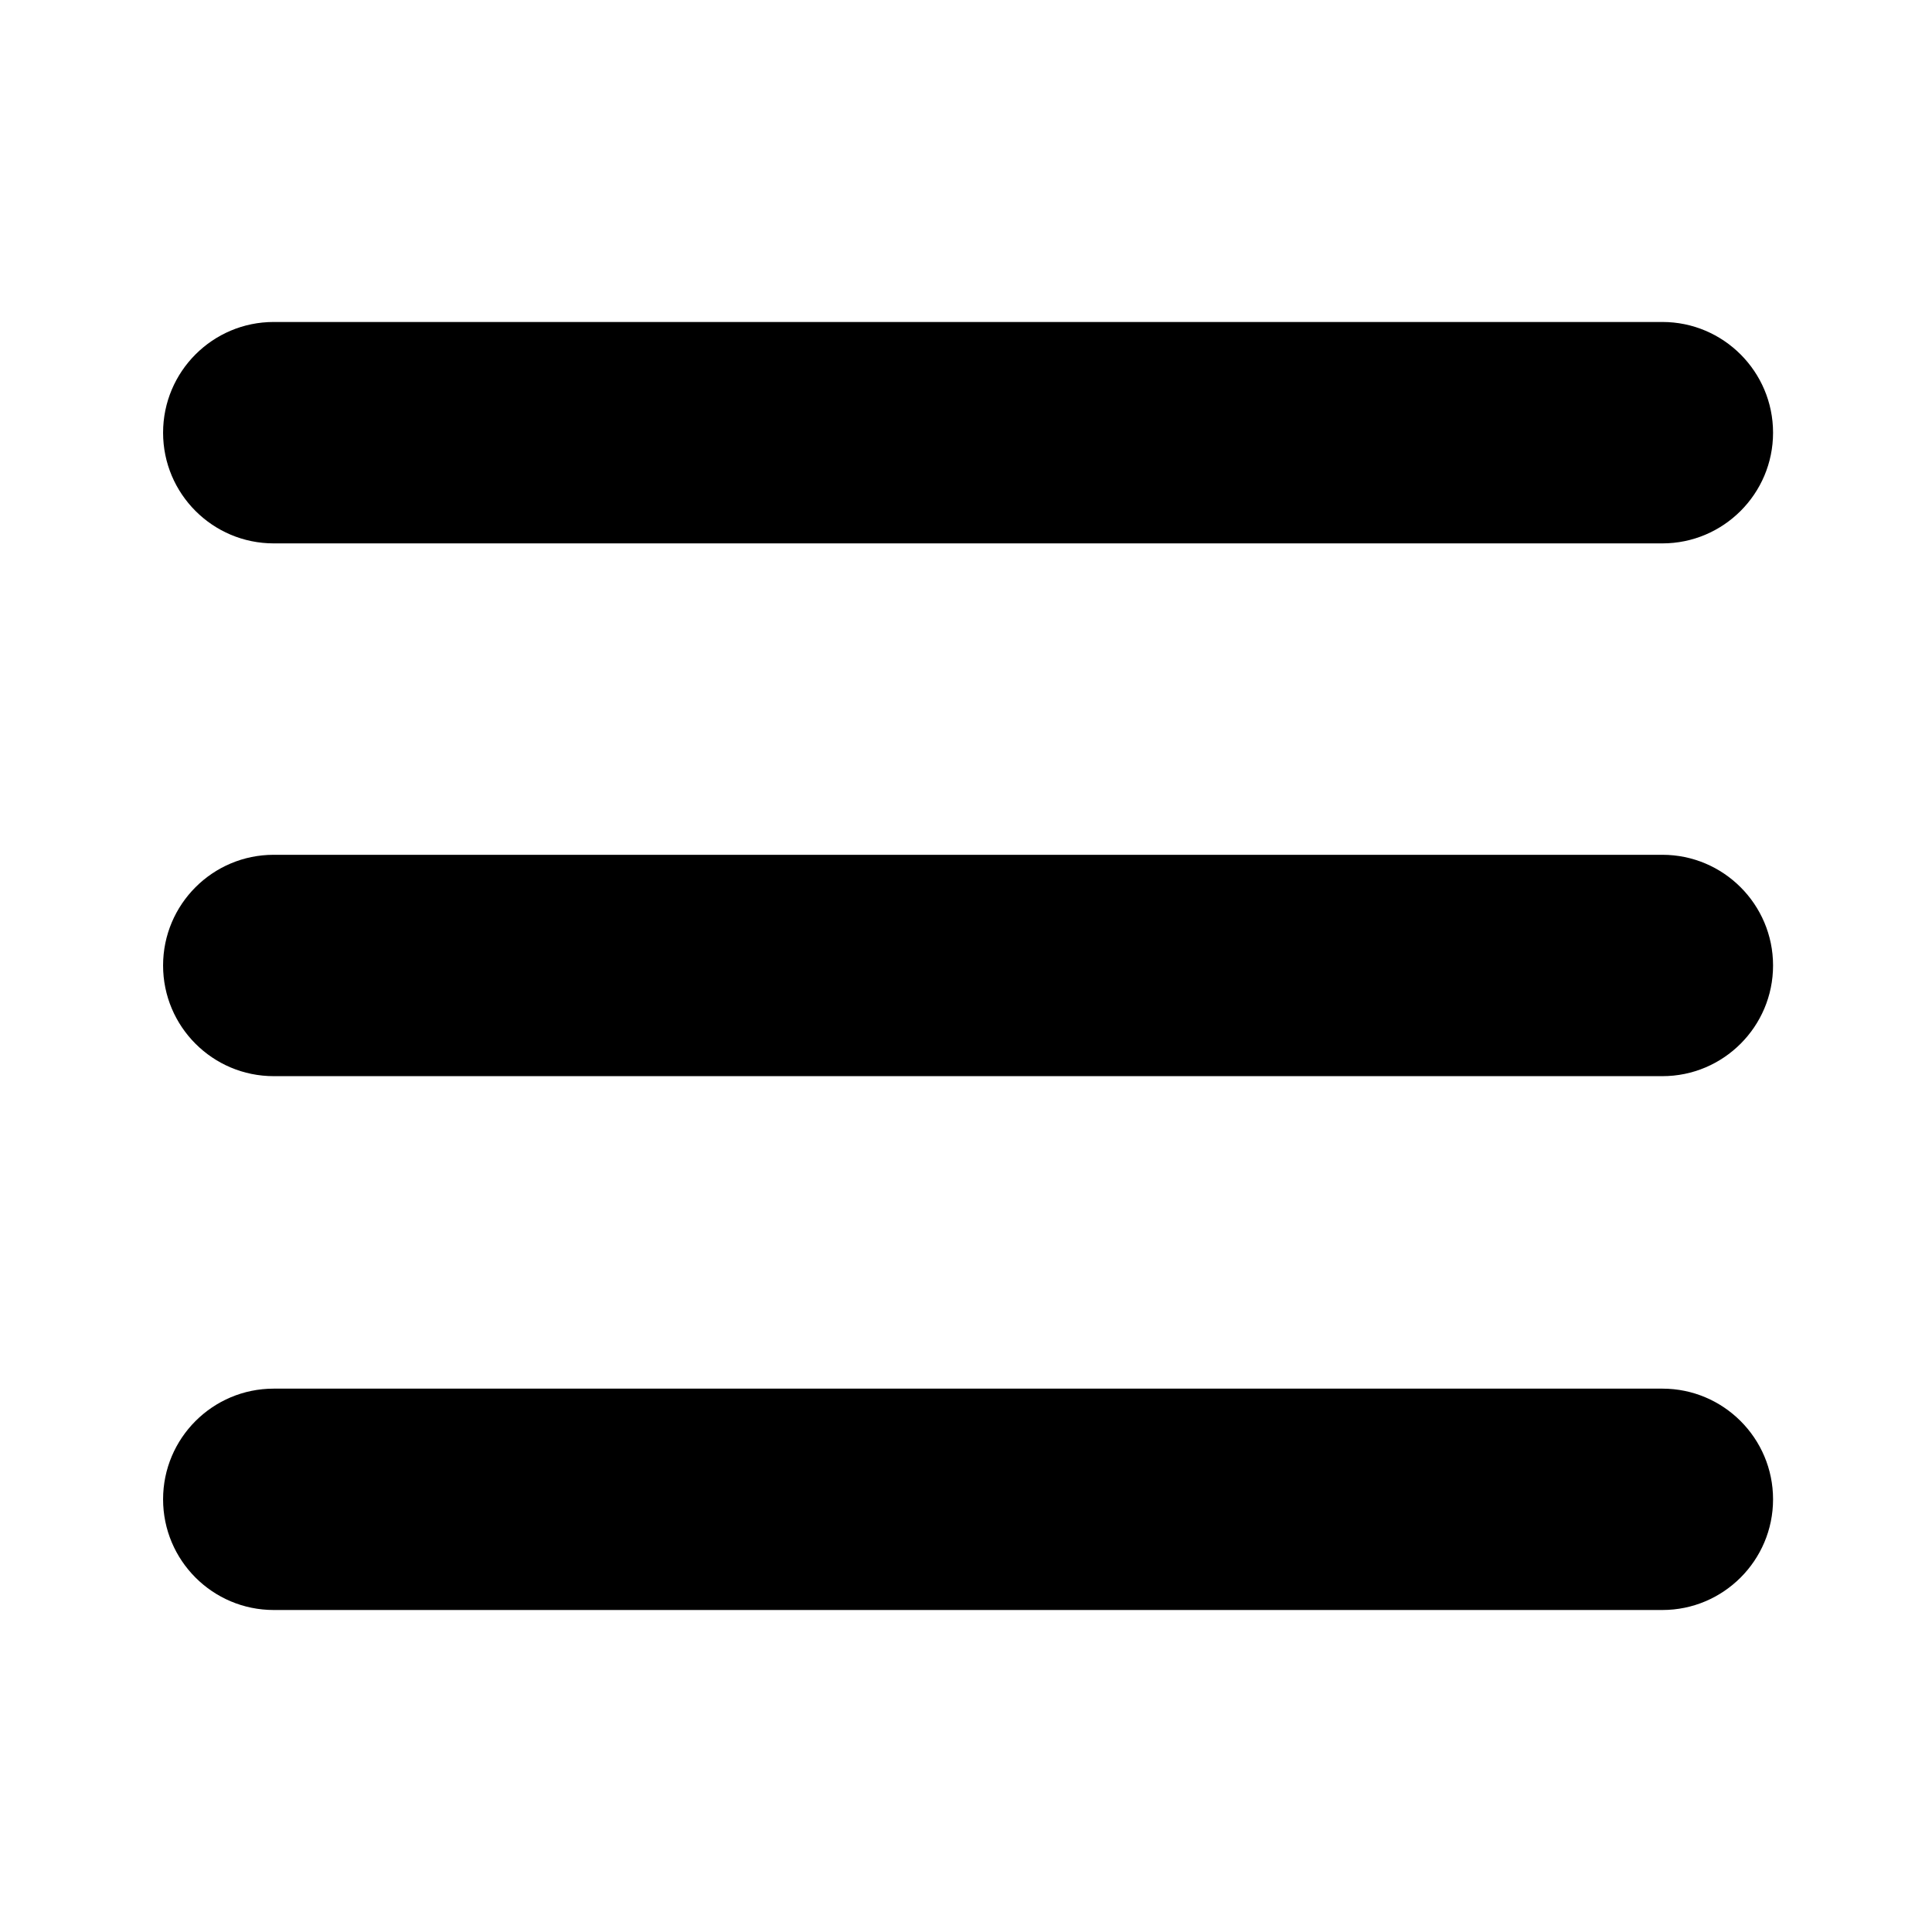
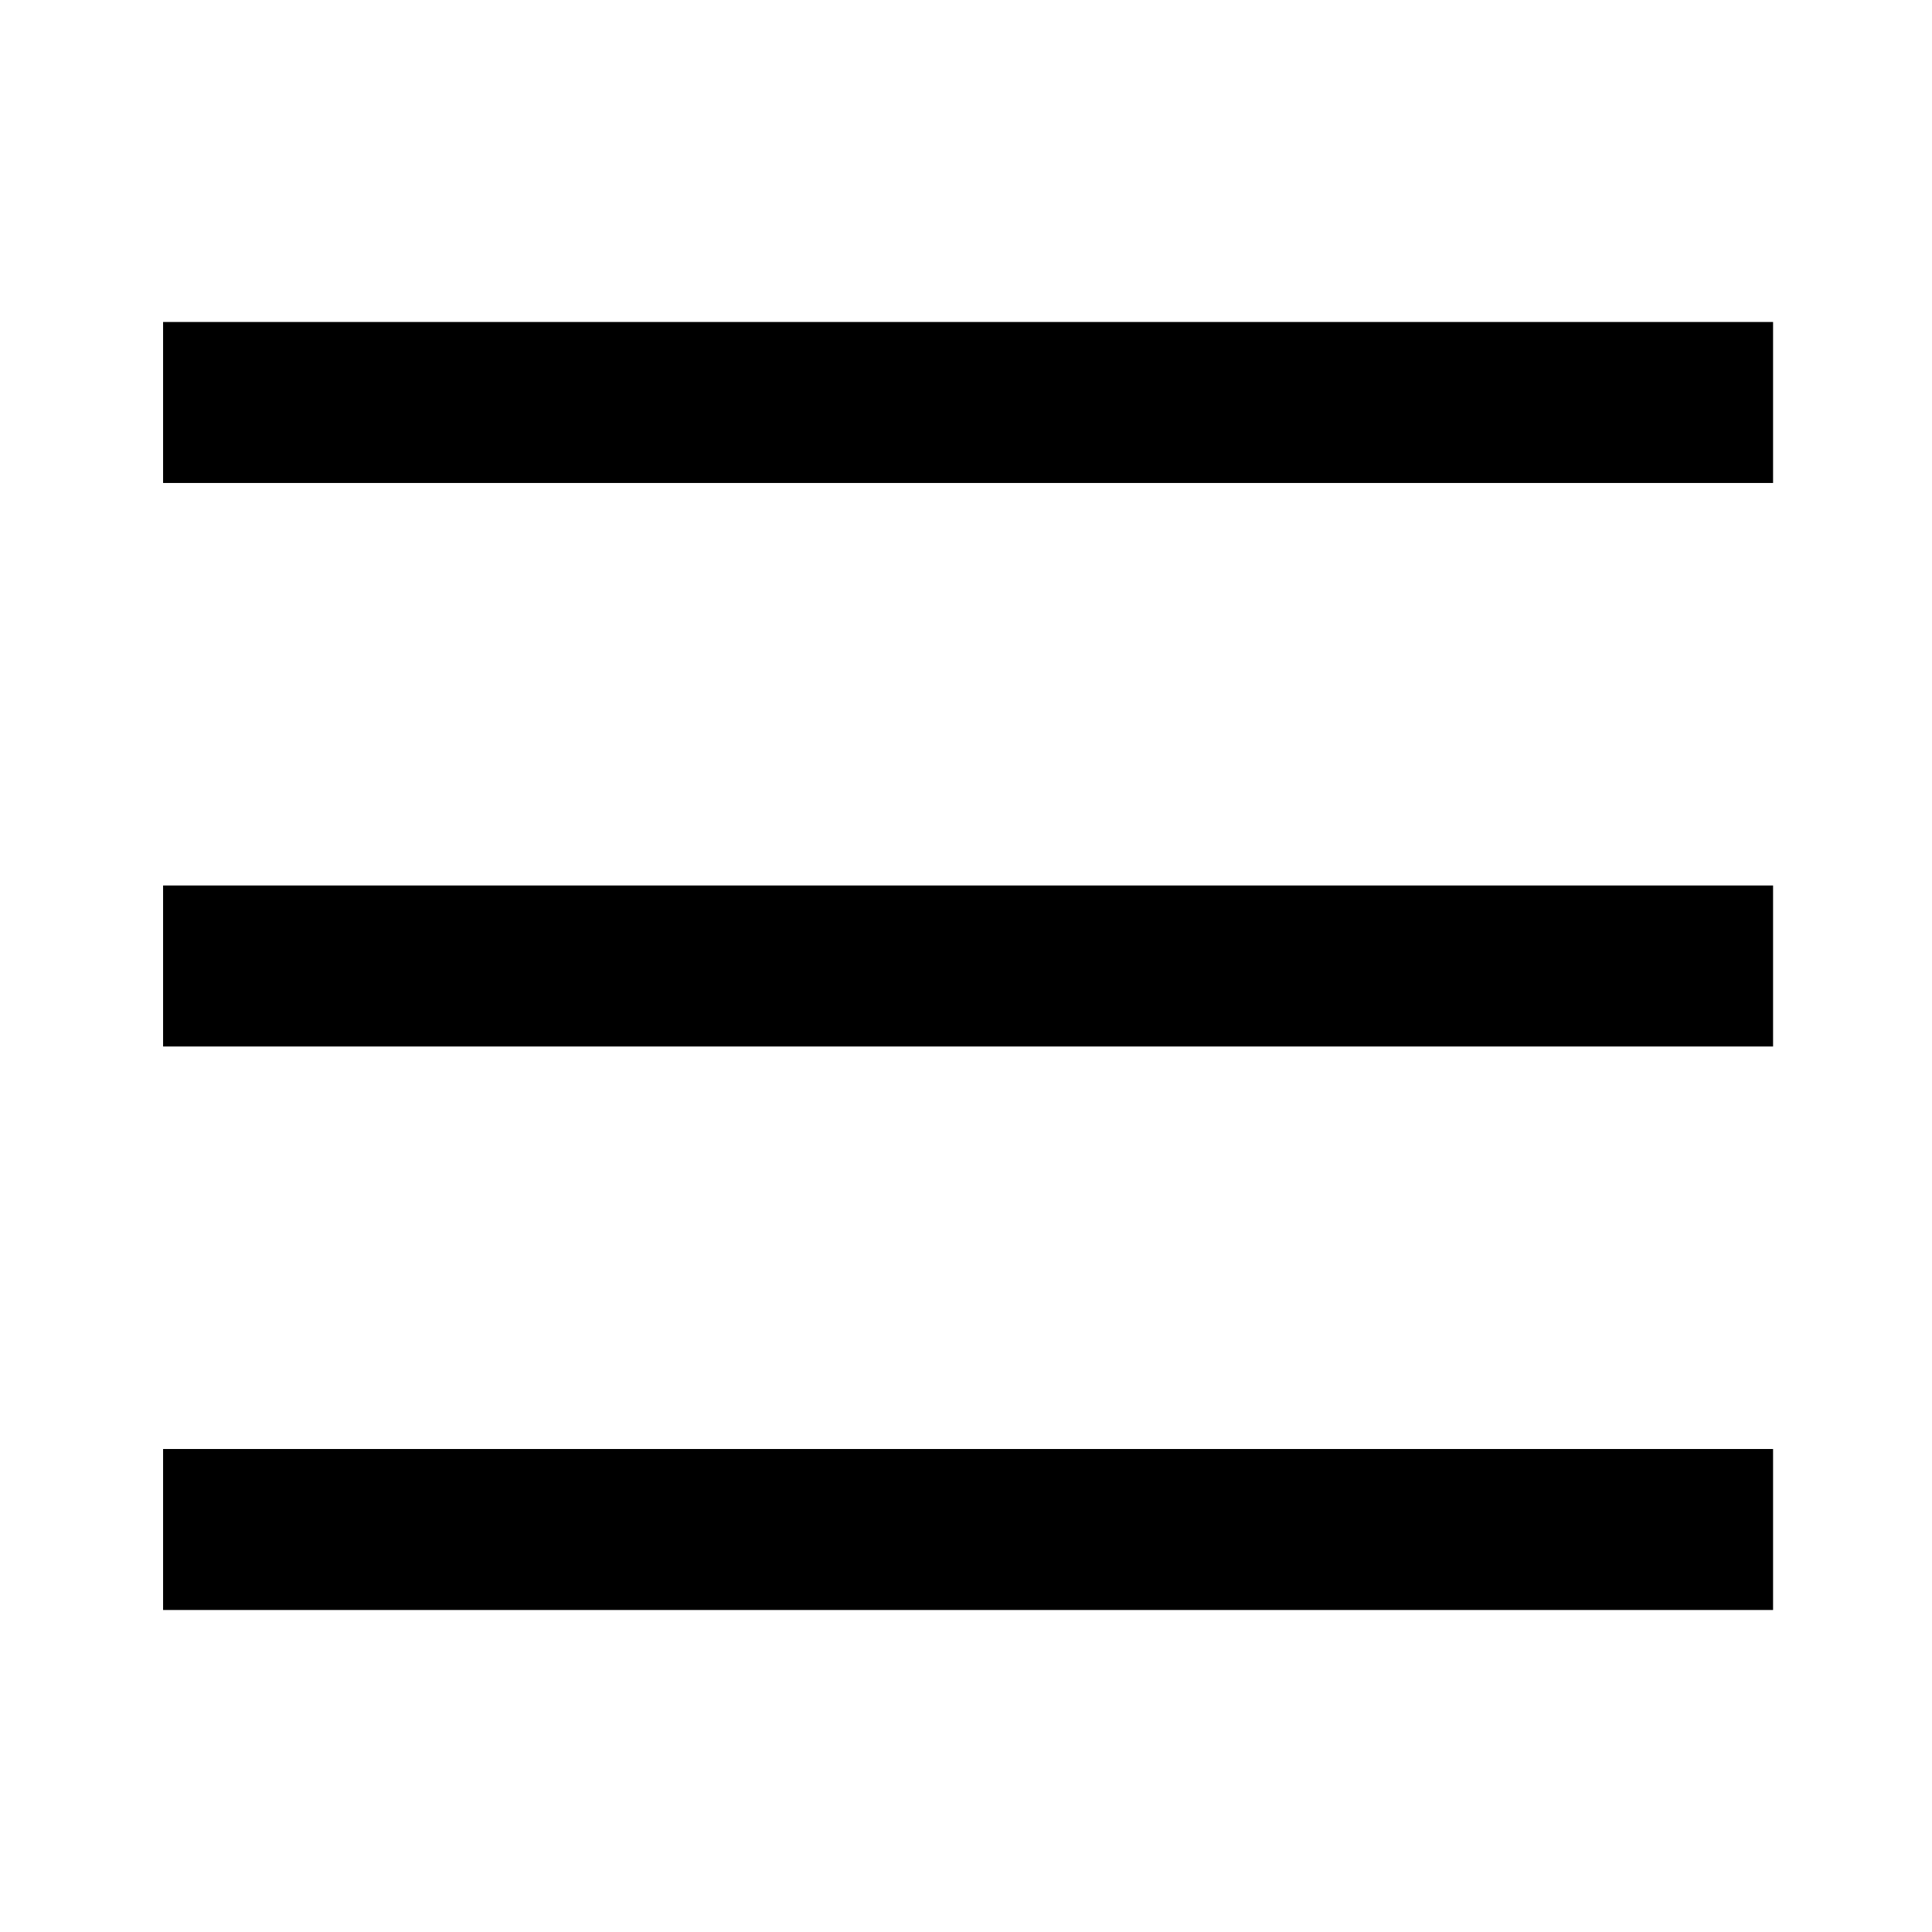
<svg xmlns="http://www.w3.org/2000/svg" width="100%" height="100%" viewBox="0 0 96 96" version="1.1" xml:space="preserve" style="fill-rule:evenodd;clip-rule:evenodd;stroke-linejoin:round;stroke-miterlimit:2;">
-   <g transform="matrix(6.39223,0,0,2.31955,-122.541,-75.1918)">
-     <path d="M32.953,64.535C32.953,65.843 32.567,66.906 32.093,66.906L21.298,66.906C20.823,66.906 20.438,65.843 20.438,64.535C20.438,63.226 20.823,62.164 21.298,62.164L32.093,62.164C32.567,62.164 32.953,63.226 32.953,64.535ZM32.953,41.686C32.953,42.994 32.567,44.057 32.093,44.057L21.298,44.057C20.823,44.057 20.438,42.994 20.438,41.686C20.438,40.377 20.823,39.314 21.298,39.314L32.093,39.314C32.567,39.314 32.953,40.377 32.953,41.686ZM32.953,53.099C32.953,54.408 32.567,55.47 32.093,55.47L21.298,55.47C20.823,55.47 20.438,54.408 20.438,53.099C20.438,51.791 20.823,50.728 21.298,50.728L32.093,50.728C32.567,50.728 32.953,51.791 32.953,53.099Z" />
+   <g transform="matrix(3.22644,0,0,0.831826,-14.2557,-2.88077)">
+     <path d="M31.725,22.697L31.725,32.314L6.93,32.314L6.93,22.697L31.725,22.697ZM31.725,56.358L31.725,65.976L6.93,65.976L6.93,56.358L31.725,56.358ZM31.725,90.02L31.725,99.637L6.93,99.637L6.93,90.02L31.725,90.02Z" />
  </g>
</svg>
